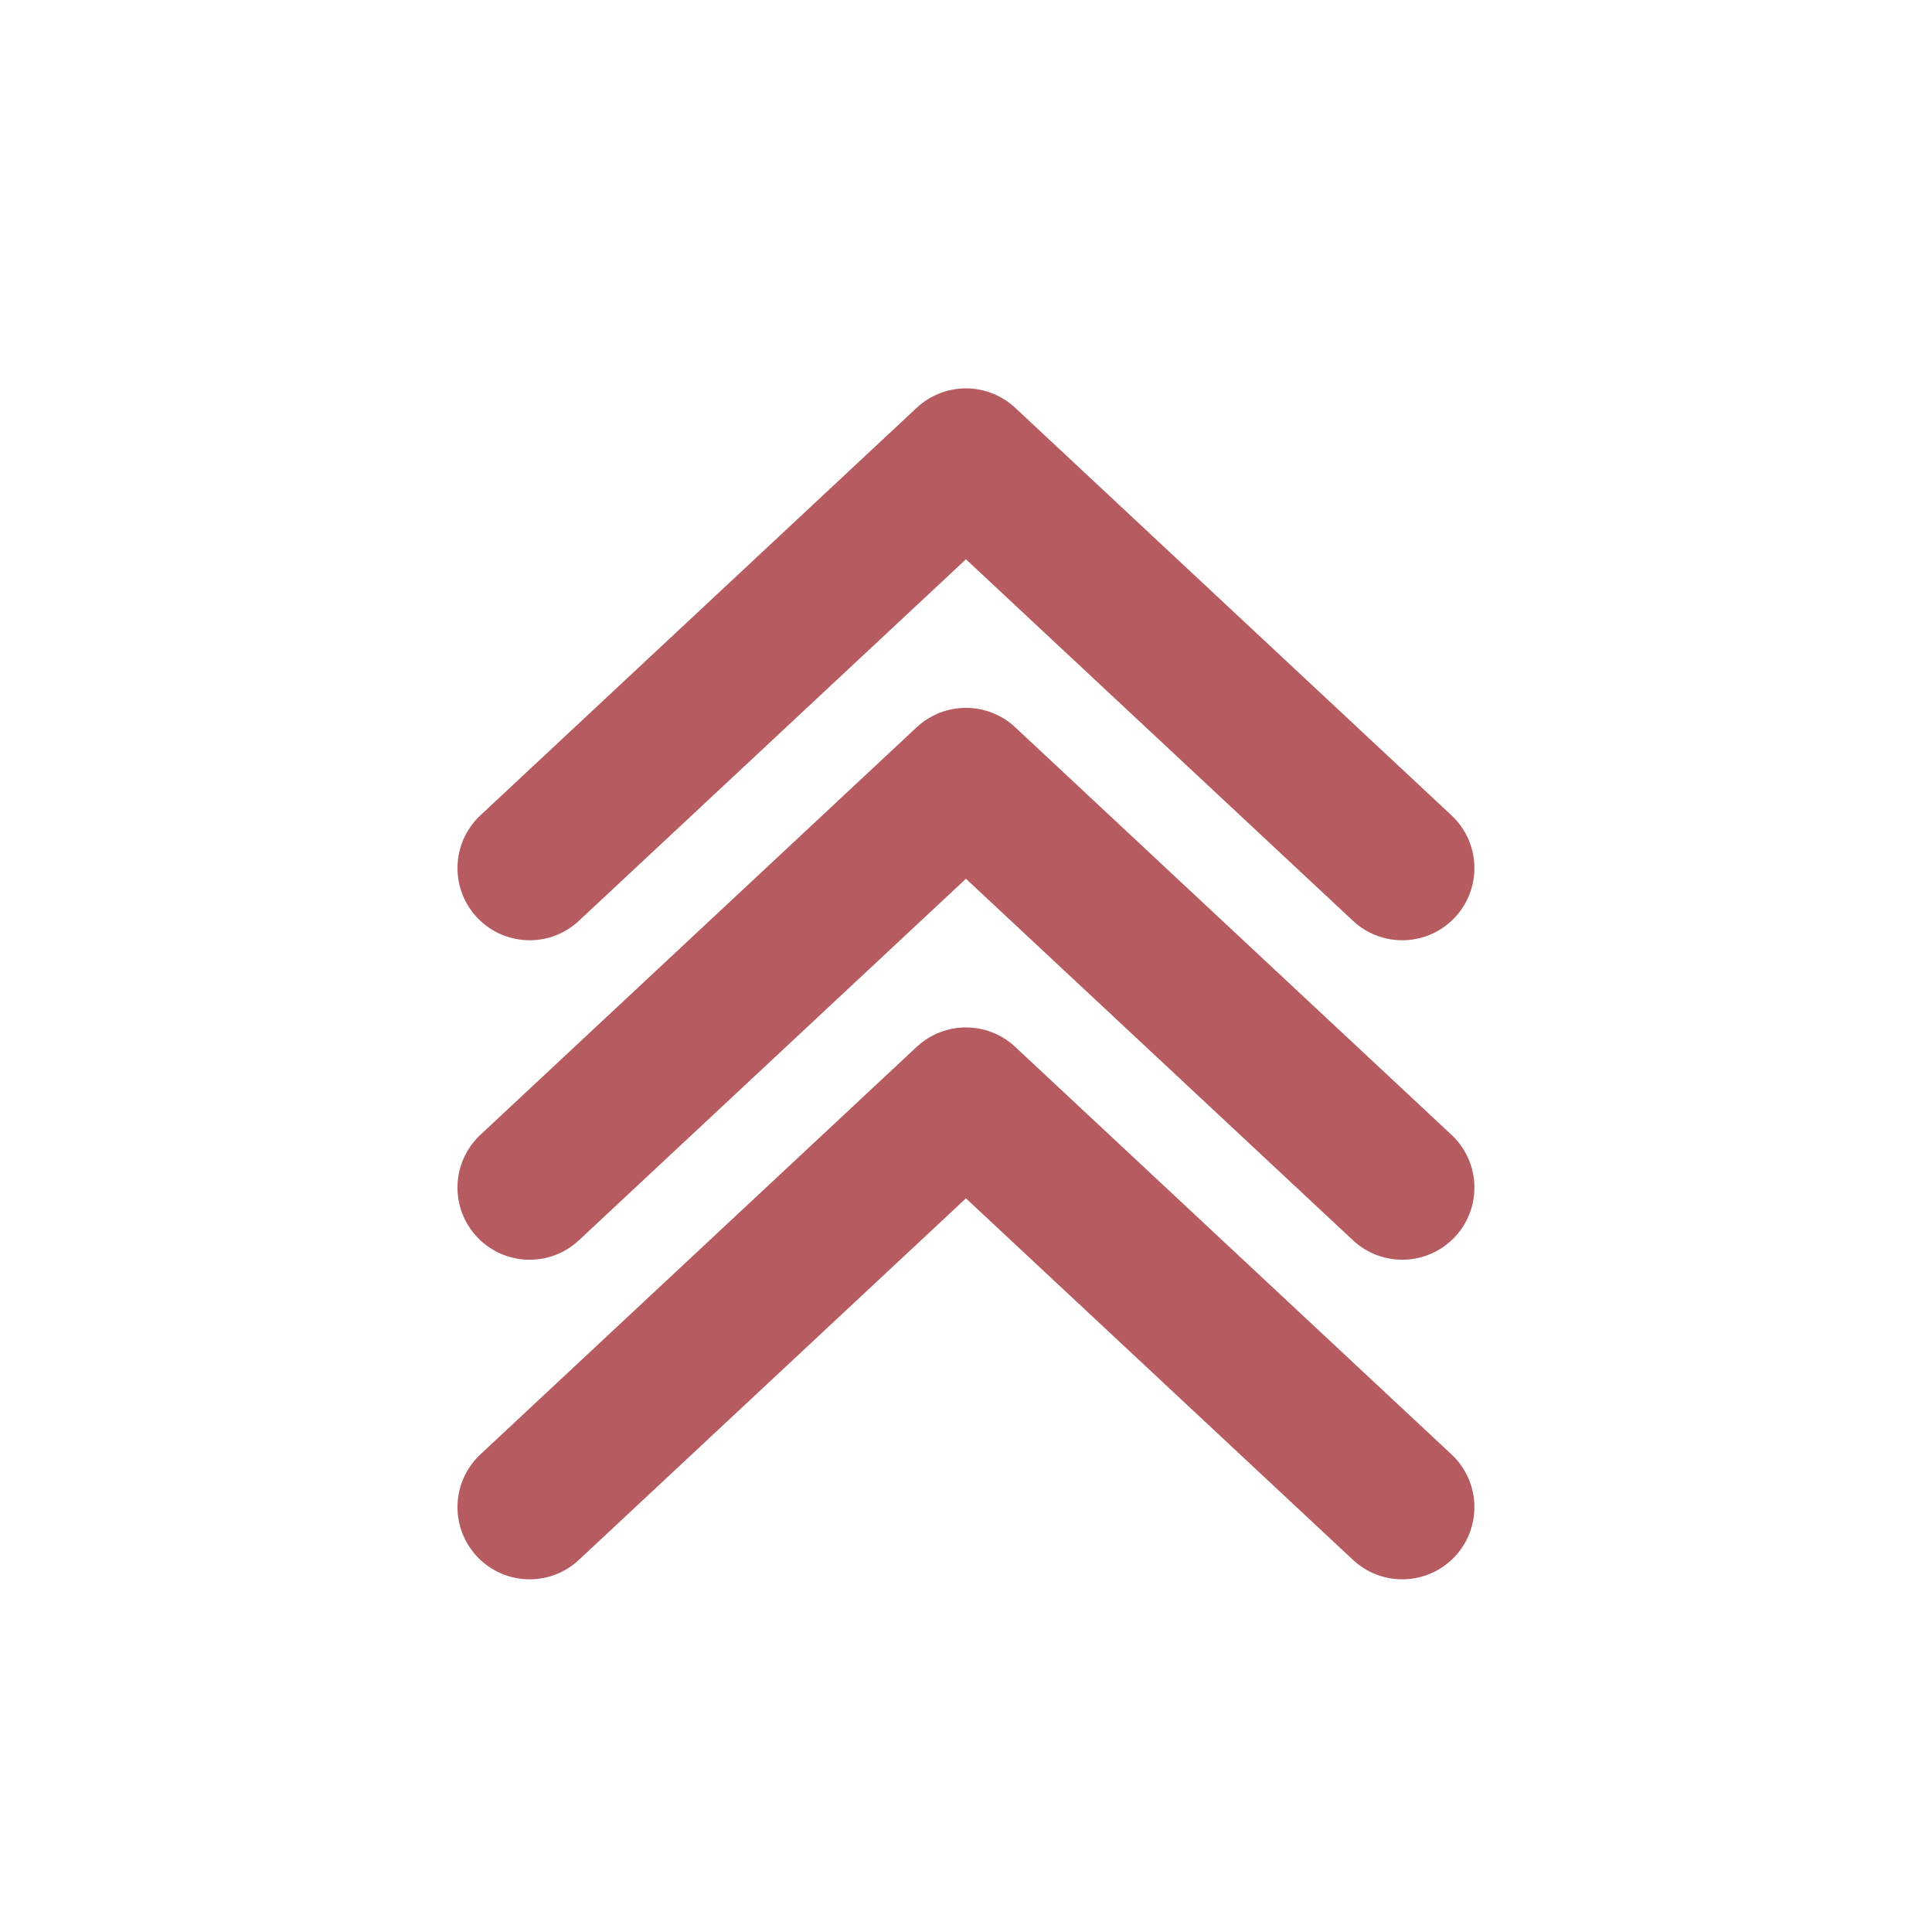
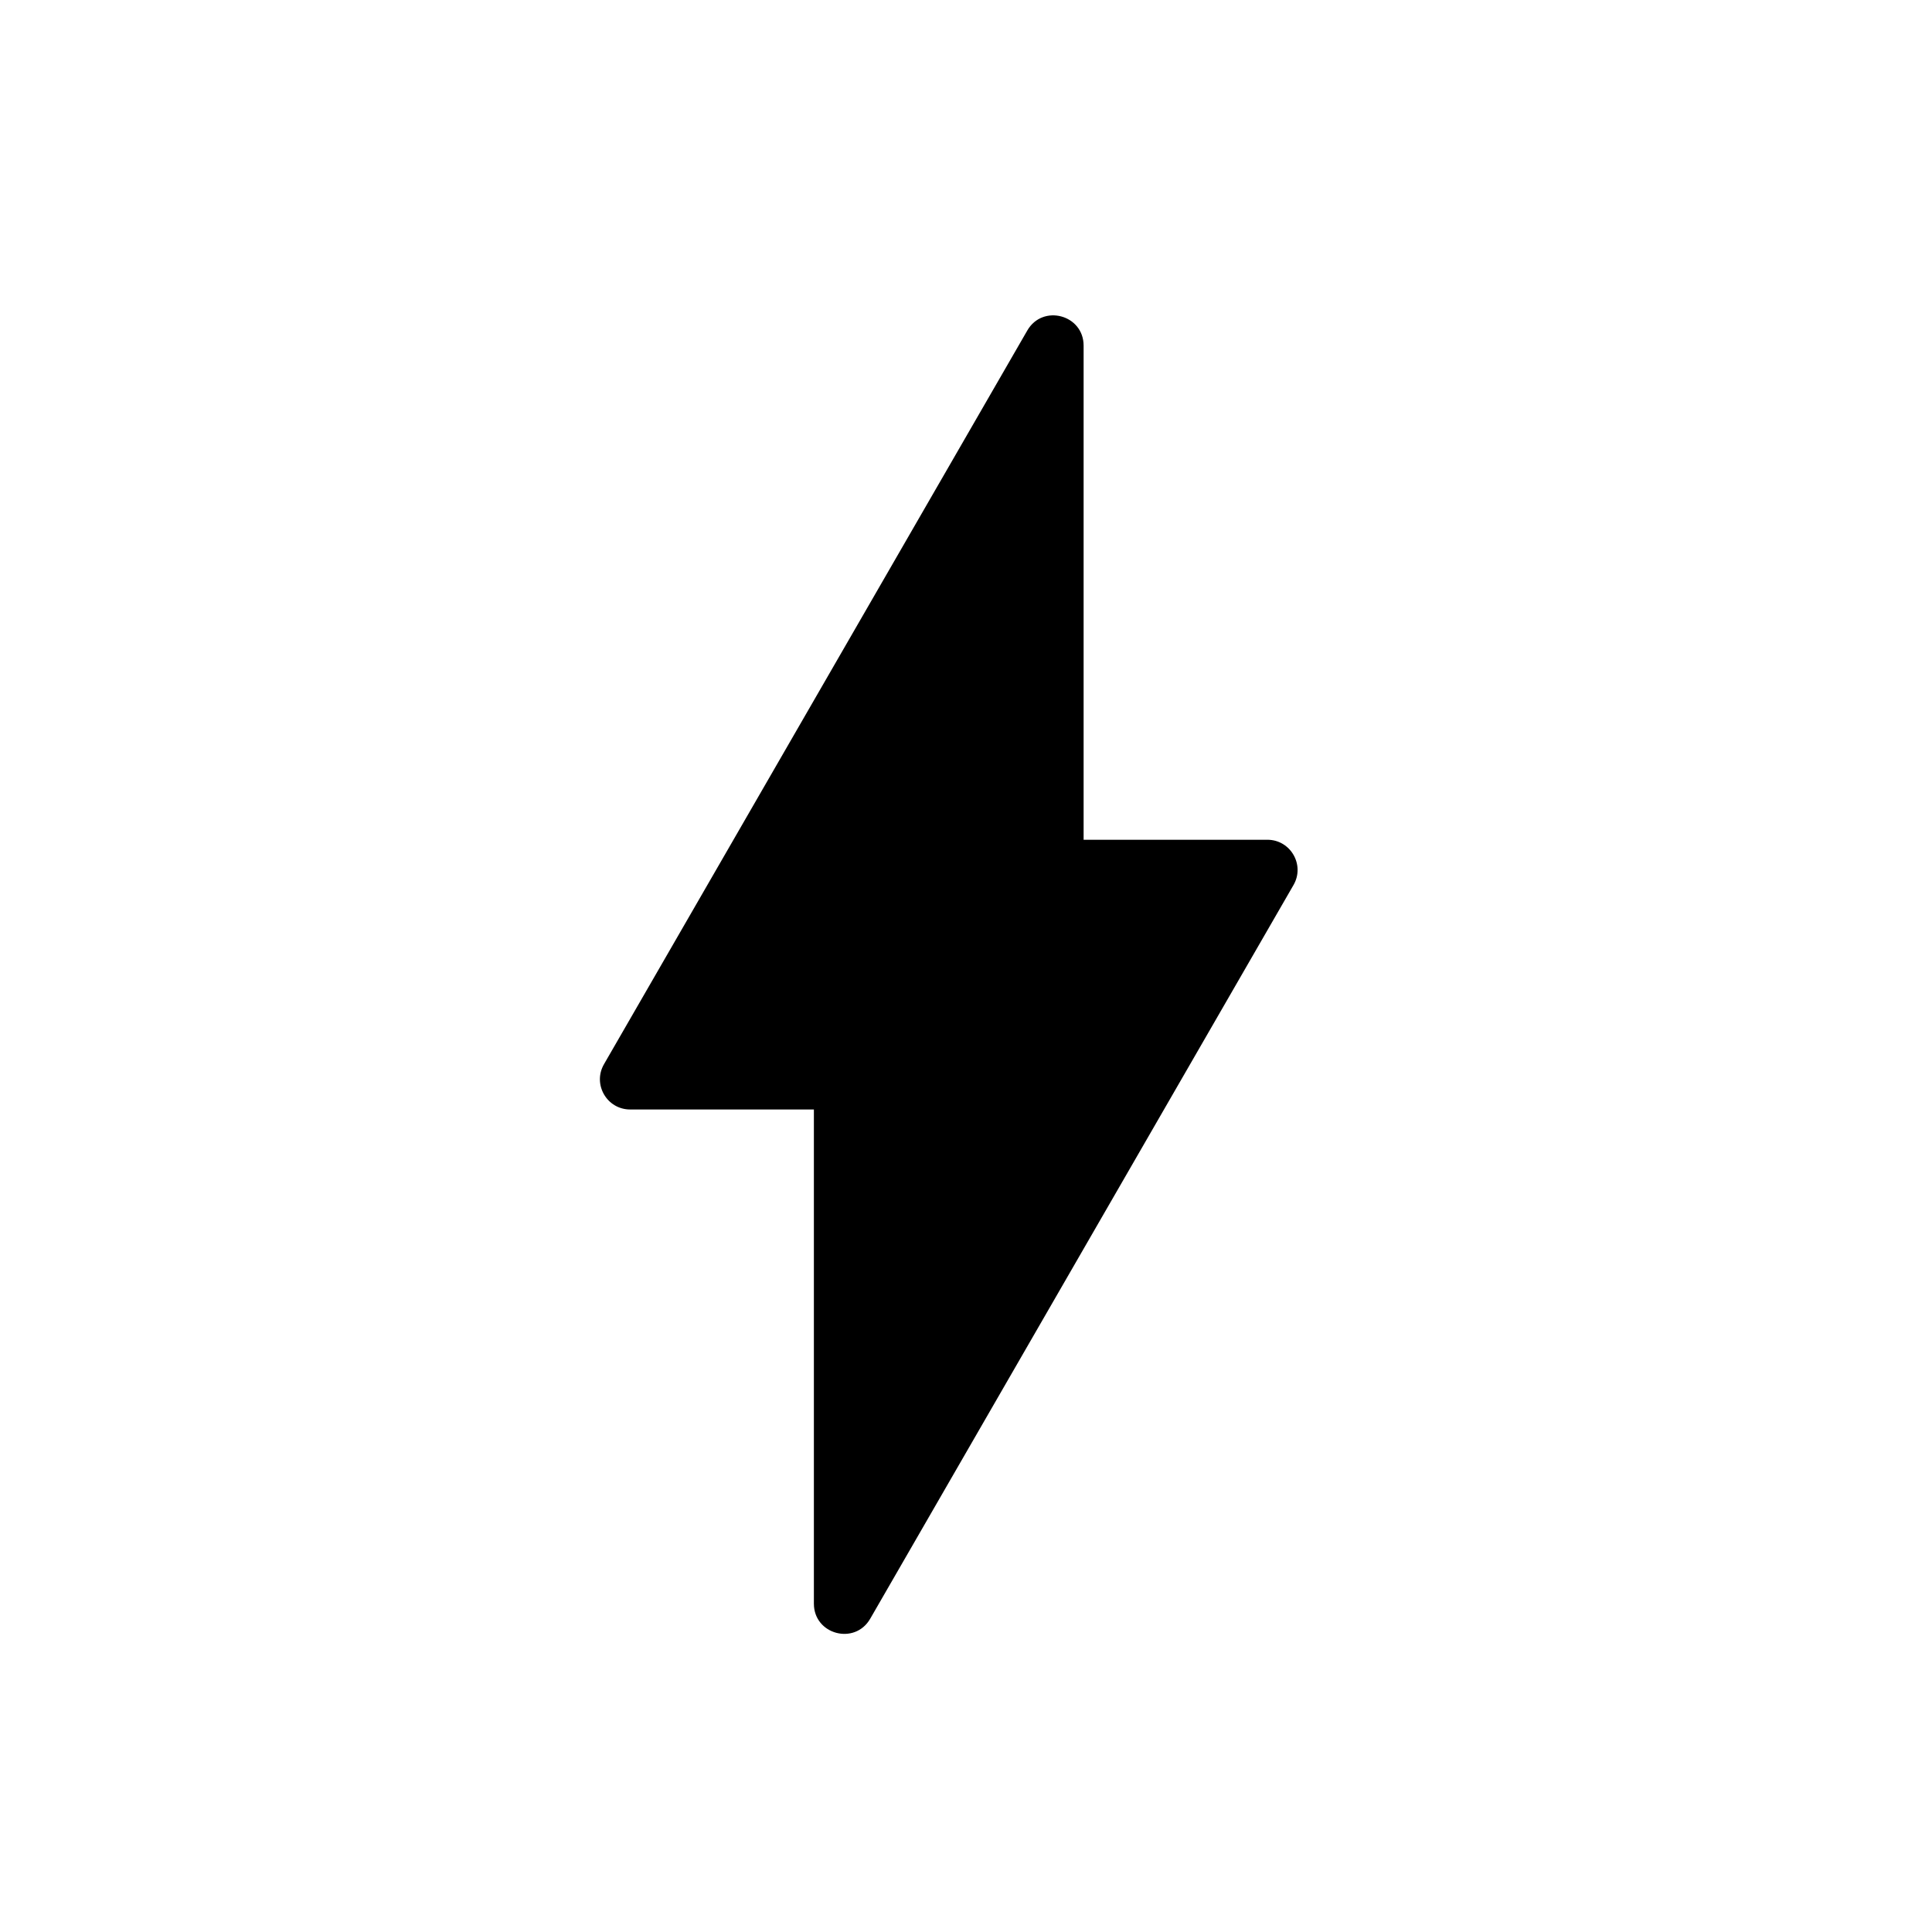
- <svg xmlns="http://www.w3.org/2000/svg" width="64" height="64" viewBox="0 0 16.933 16.933" version="1.1" id="svg8" enable-background="new">
-   <defs id="defs2">
-     <marker orient="auto" refY="0.0" refX="0.0" id="Tail" style="overflow:visible">
-       <g id="g911" transform="scale(-1.2)" style="stroke:#000000;stroke-opacity:1;fill:#000000;fill-opacity:1">
-         <path id="path899" d="M -3.805,-3.959 L 0.544,0" style="fill:#000000;fill-rule:evenodd;stroke:#000000;stroke-width:0.8;stroke-linecap:round;stroke-opacity:1;fill-opacity:1" />
-         <path id="path901" d="M -1.287,-3.959 L 3.062,0" style="fill:#000000;fill-rule:evenodd;stroke:#000000;stroke-width:0.8;stroke-linecap:round;stroke-opacity:1;fill-opacity:1" />
-         <path id="path903" d="M 1.305,-3.959 L 5.654,0" style="fill:#000000;fill-rule:evenodd;stroke:#000000;stroke-width:0.8;stroke-linecap:round;stroke-opacity:1;fill-opacity:1" />
-         <path id="path1128" d="M -3.805,4.178 L 0.544,0.22" style="fill:#000000;fill-rule:evenodd;stroke:#000000;stroke-width:0.8;stroke-linecap:round;stroke-opacity:1;fill-opacity:1" />
-         <path id="path907" d="M -1.287,4.178 L 3.062,0.22" style="fill:#000000;fill-rule:evenodd;stroke:#000000;stroke-width:0.8;stroke-linecap:round;stroke-opacity:1;fill-opacity:1" />
-         <path id="path909" d="M 1.305,4.178 L 5.654,0.22" style="fill:#000000;fill-rule:evenodd;stroke:#000000;stroke-width:0.8;stroke-linecap:round;stroke-opacity:1;fill-opacity:1" />
-       </g>
-     </marker>
-     <marker orient="auto" refY="0.0" refX="0.0" id="marker1579" style="overflow:visible">
-       <path id="path1577" d="M -2.5,-1.0 C -2.5,1.76 -4.74,4.0 -7.5,4.0 C -10.26,4.0 -12.5,1.76 -12.5,-1.0 C -12.5,-3.76 -10.26,-6.0 -7.5,-6.0 C -4.74,-6.0 -2.5,-3.76 -2.5,-1.0 z " style="fill-rule:evenodd;stroke:#000000;stroke-width:1pt;stroke-opacity:1;fill:#000000;fill-opacity:1" transform="scale(0.4) translate(7.4, 1)" />
-     </marker>
-     <marker orient="auto" refY="0.0" refX="0.0" id="DiamondMend" style="overflow:visible">
-       <path id="path941" d="M 0,-7.071 L -7.071,0 L 0,7.071 L 7.071,0 L 0,-7.071 z " style="fill-rule:evenodd;stroke:#000000;stroke-width:1pt;stroke-opacity:1;fill:#000000;fill-opacity:1" transform="scale(0.4) translate(-6.5,0)" />
-     </marker>
-     <marker orient="auto" refY="0.0" refX="0.0" id="marker1265" style="overflow:visible">
-       <path id="path1263" d="M -2.5,-1.0 C -2.5,1.76 -4.74,4.0 -7.5,4.0 C -10.26,4.0 -12.5,1.76 -12.5,-1.0 C -12.5,-3.76 -10.26,-6.0 -7.5,-6.0 C -4.74,-6.0 -2.5,-3.76 -2.5,-1.0 z " style="fill-rule:evenodd;stroke:#000000;stroke-width:1pt;stroke-opacity:1;fill:#000000;fill-opacity:1" transform="scale(0.8) translate(7.4, 1)" />
-     </marker>
-     <marker orient="auto" refY="0.0" refX="0.0" id="DotM" style="overflow:visible">
-       <path id="path905" d="M -2.5,-1.0 C -2.5,1.76 -4.74,4.0 -7.5,4.0 C -10.26,4.0 -12.5,1.76 -12.5,-1.0 C -12.5,-3.76 -10.26,-6.0 -7.5,-6.0 C -4.74,-6.0 -2.5,-3.76 -2.5,-1.0 z " style="fill-rule:evenodd;stroke:#000000;stroke-width:1pt;stroke-opacity:1;fill:#000000;fill-opacity:1" transform="scale(0.4) translate(7.4, 1)" />
-     </marker>
-     <marker orient="auto" refY="0.0" refX="0.0" id="DotL" style="overflow:visible">
-       <path id="path902" d="M -2.5,-1.0 C -2.5,1.76 -4.74,4.0 -7.5,4.0 C -10.26,4.0 -12.5,1.76 -12.5,-1.0 C -12.5,-3.76 -10.26,-6.0 -7.5,-6.0 C -4.74,-6.0 -2.5,-3.76 -2.5,-1.0 z " style="fill-rule:evenodd;stroke:#000000;stroke-width:1pt;stroke-opacity:1;fill:#000000;fill-opacity:1" transform="scale(0.8) translate(7.4, 1)" />
-     </marker>
-     <marker orient="auto" refY="0.0" refX="0.0" id="Arrow1Lend" style="overflow:visible;">
-       <path id="path844" d="M 0.0,0.0 L 5.0,-5.0 L -12.5,0.0 L 5.0,5.0 L 0.0,0.0 z " style="fill-rule:evenodd;stroke:#000000;stroke-width:1pt;stroke-opacity:1;fill:#000000;fill-opacity:1" transform="scale(0.8) rotate(180) translate(12.5,0)" />
-     </marker>
-   </defs>
-   <g id="layer1" transform="translate(0,-280.0666)">
-     <g id="g1329">
-       <path style="opacity:1;fill:none;fill-opacity:1;stroke:#b65c60;stroke-width:1.265;stroke-linecap:round;stroke-linejoin:round;stroke-miterlimit:4;stroke-dasharray:none;stroke-opacity:1" d="m 4.642,287.675 3.824,-3.572 3.824,3.572" id="path1278" />
-       <path style="opacity:1;fill:none;fill-opacity:1;stroke:#b65c60;stroke-width:1.265;stroke-linecap:round;stroke-linejoin:round;stroke-miterlimit:4;stroke-dasharray:none;stroke-opacity:1" d="m 4.642,290.475 3.824,-3.572 3.824,3.572" id="path1278-3" />
-       <path style="opacity:1;fill:none;fill-opacity:1;stroke:#b65c60;stroke-width:1.265;stroke-linecap:round;stroke-linejoin:round;stroke-miterlimit:4;stroke-dasharray:none;stroke-opacity:1" d="m 4.642,293.276 3.824,-3.572 3.824,3.572" id="path1278-6" />
-     </g>
-   </g>
+ <svg xmlns="http://www.w3.org/2000/svg" width="64" height="64" viewBox="0 0 64 64" fill="none">
+   <path d="M34.03 10.949C34.541 10.062 35.896 10.425 35.896 11.449V35.753C35.896 36.305 35.449 36.753 34.896 36.753H20.874C20.105 36.753 19.623 35.92 20.008 35.253L34.03 10.949Z" fill="black" />
+   <path d="M28.827 53.622C28.316 54.509 26.961 54.146 26.961 53.123L26.961 28.818C26.961 28.266 27.409 27.818 27.961 27.818L41.983 27.818C42.752 27.818 43.234 28.651 42.849 29.318L28.827 53.622Z" fill="black" />
</svg>
